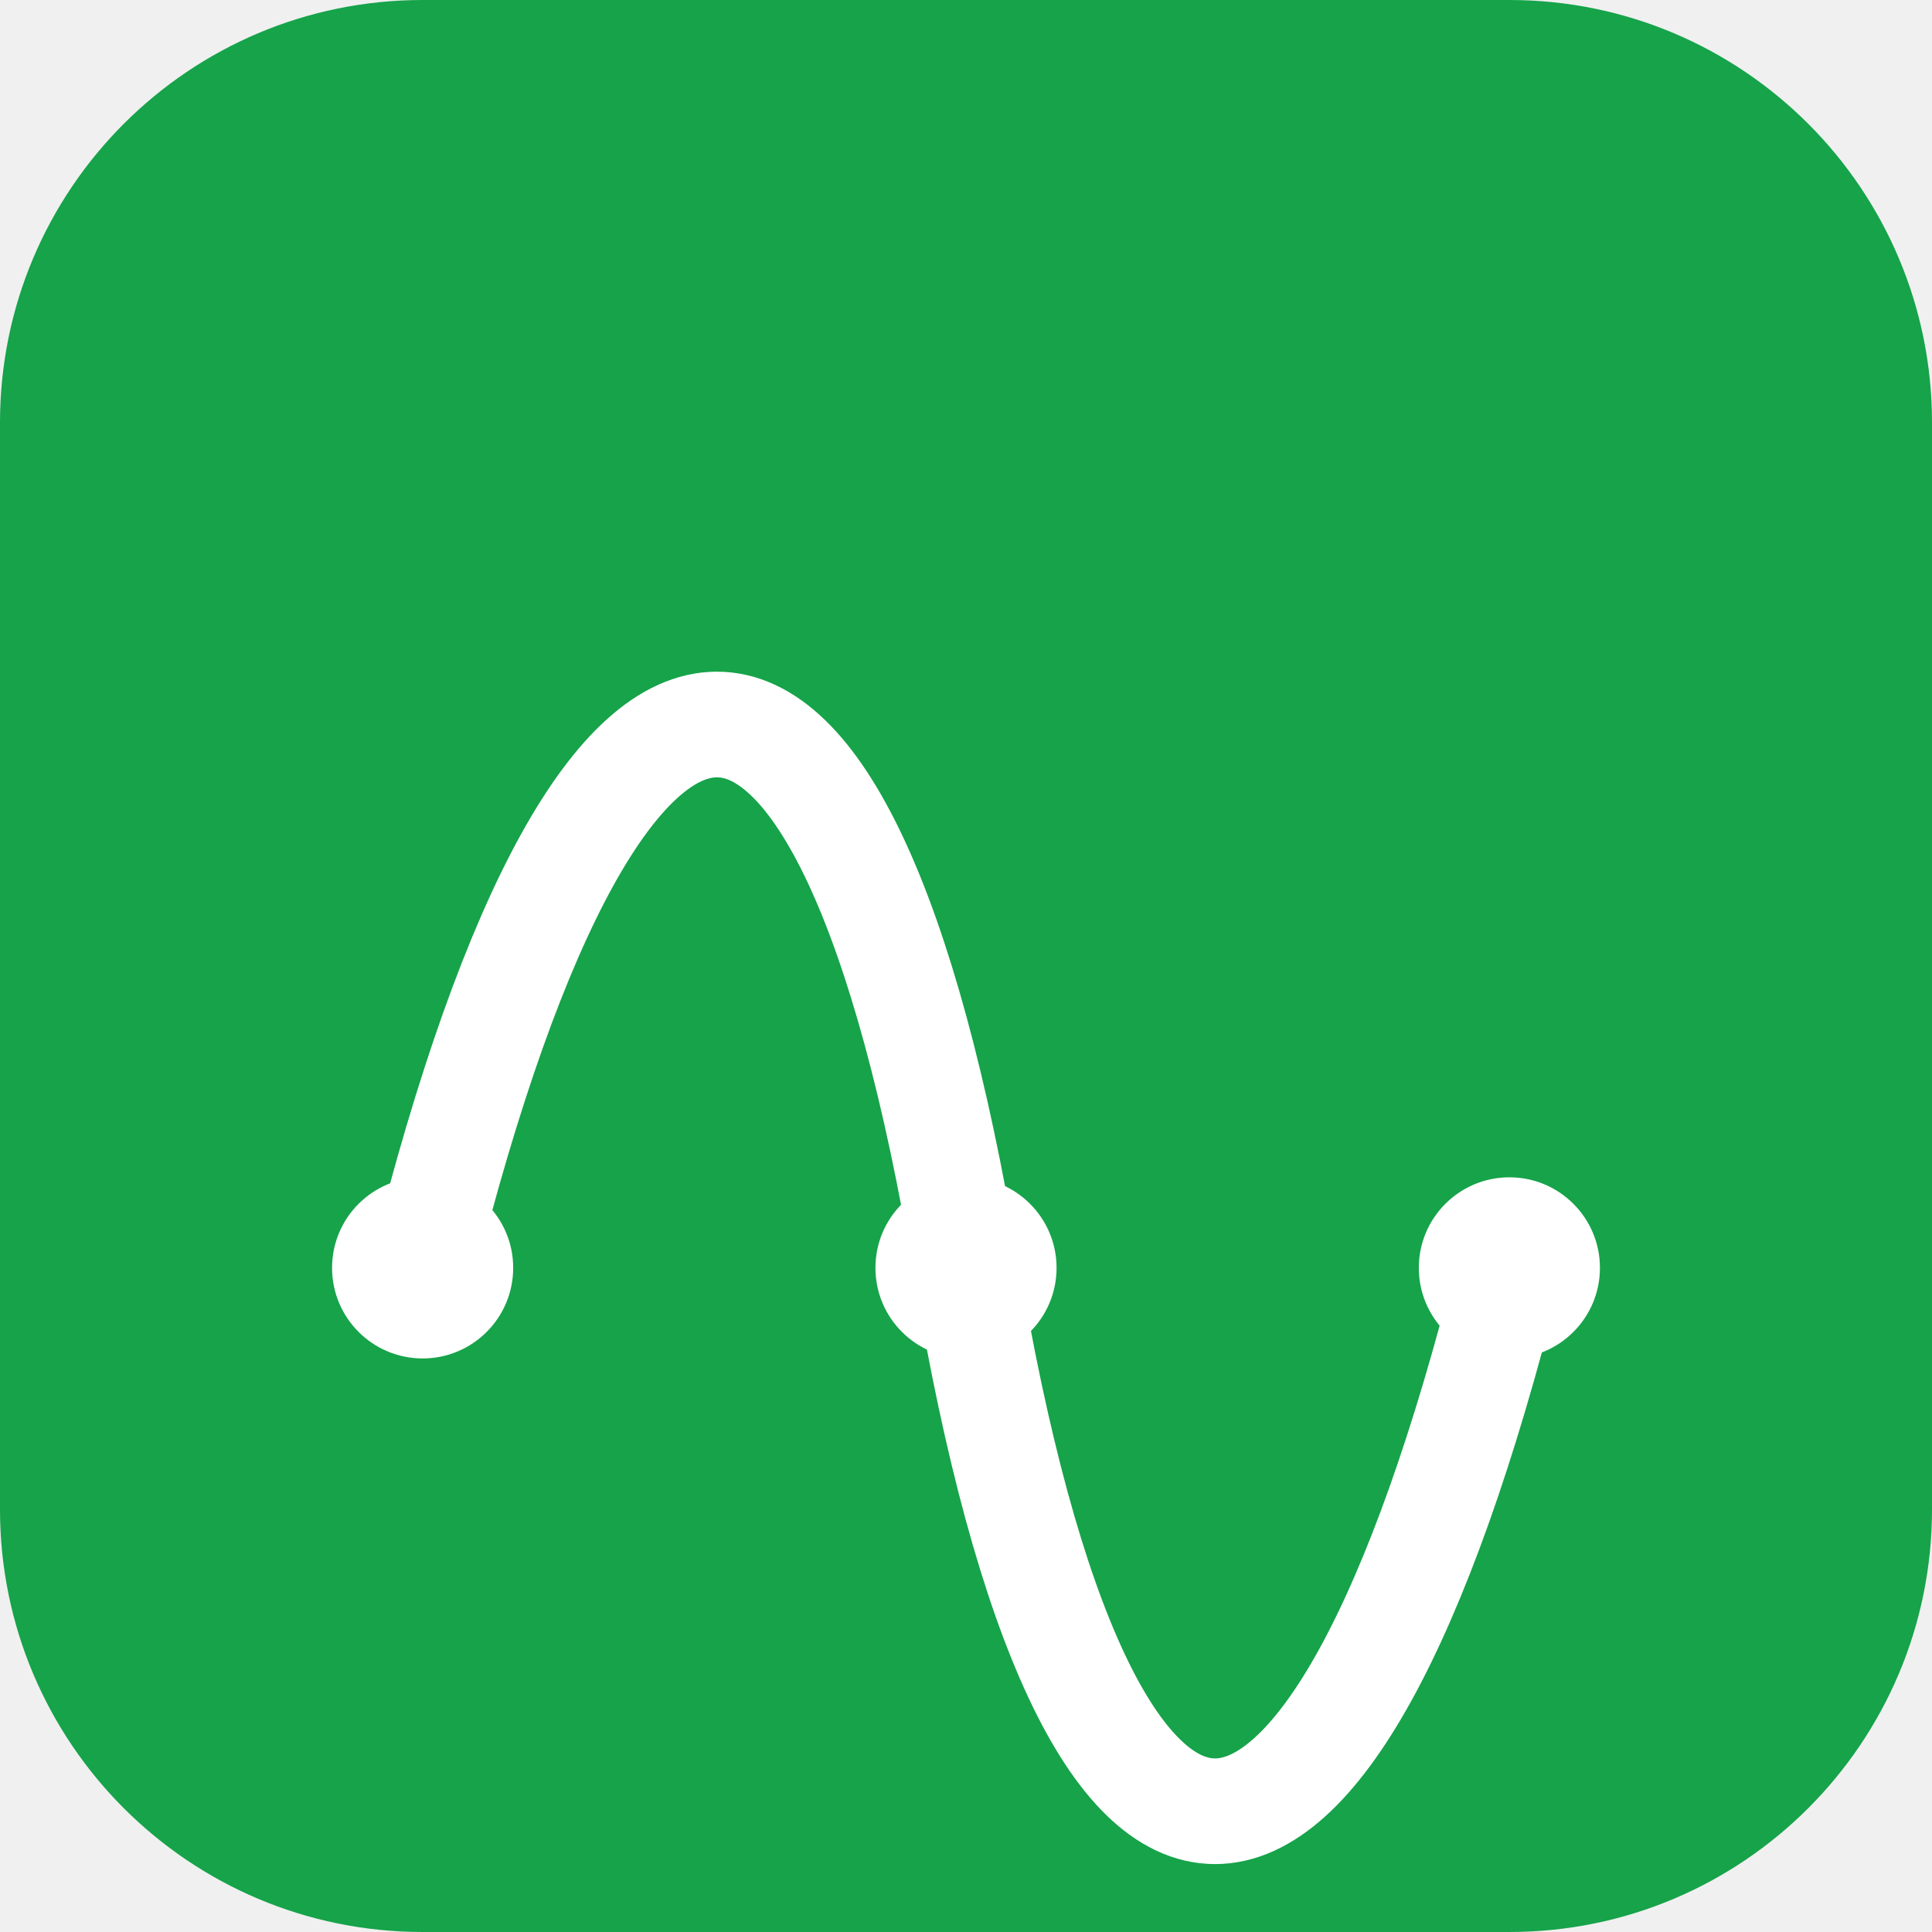
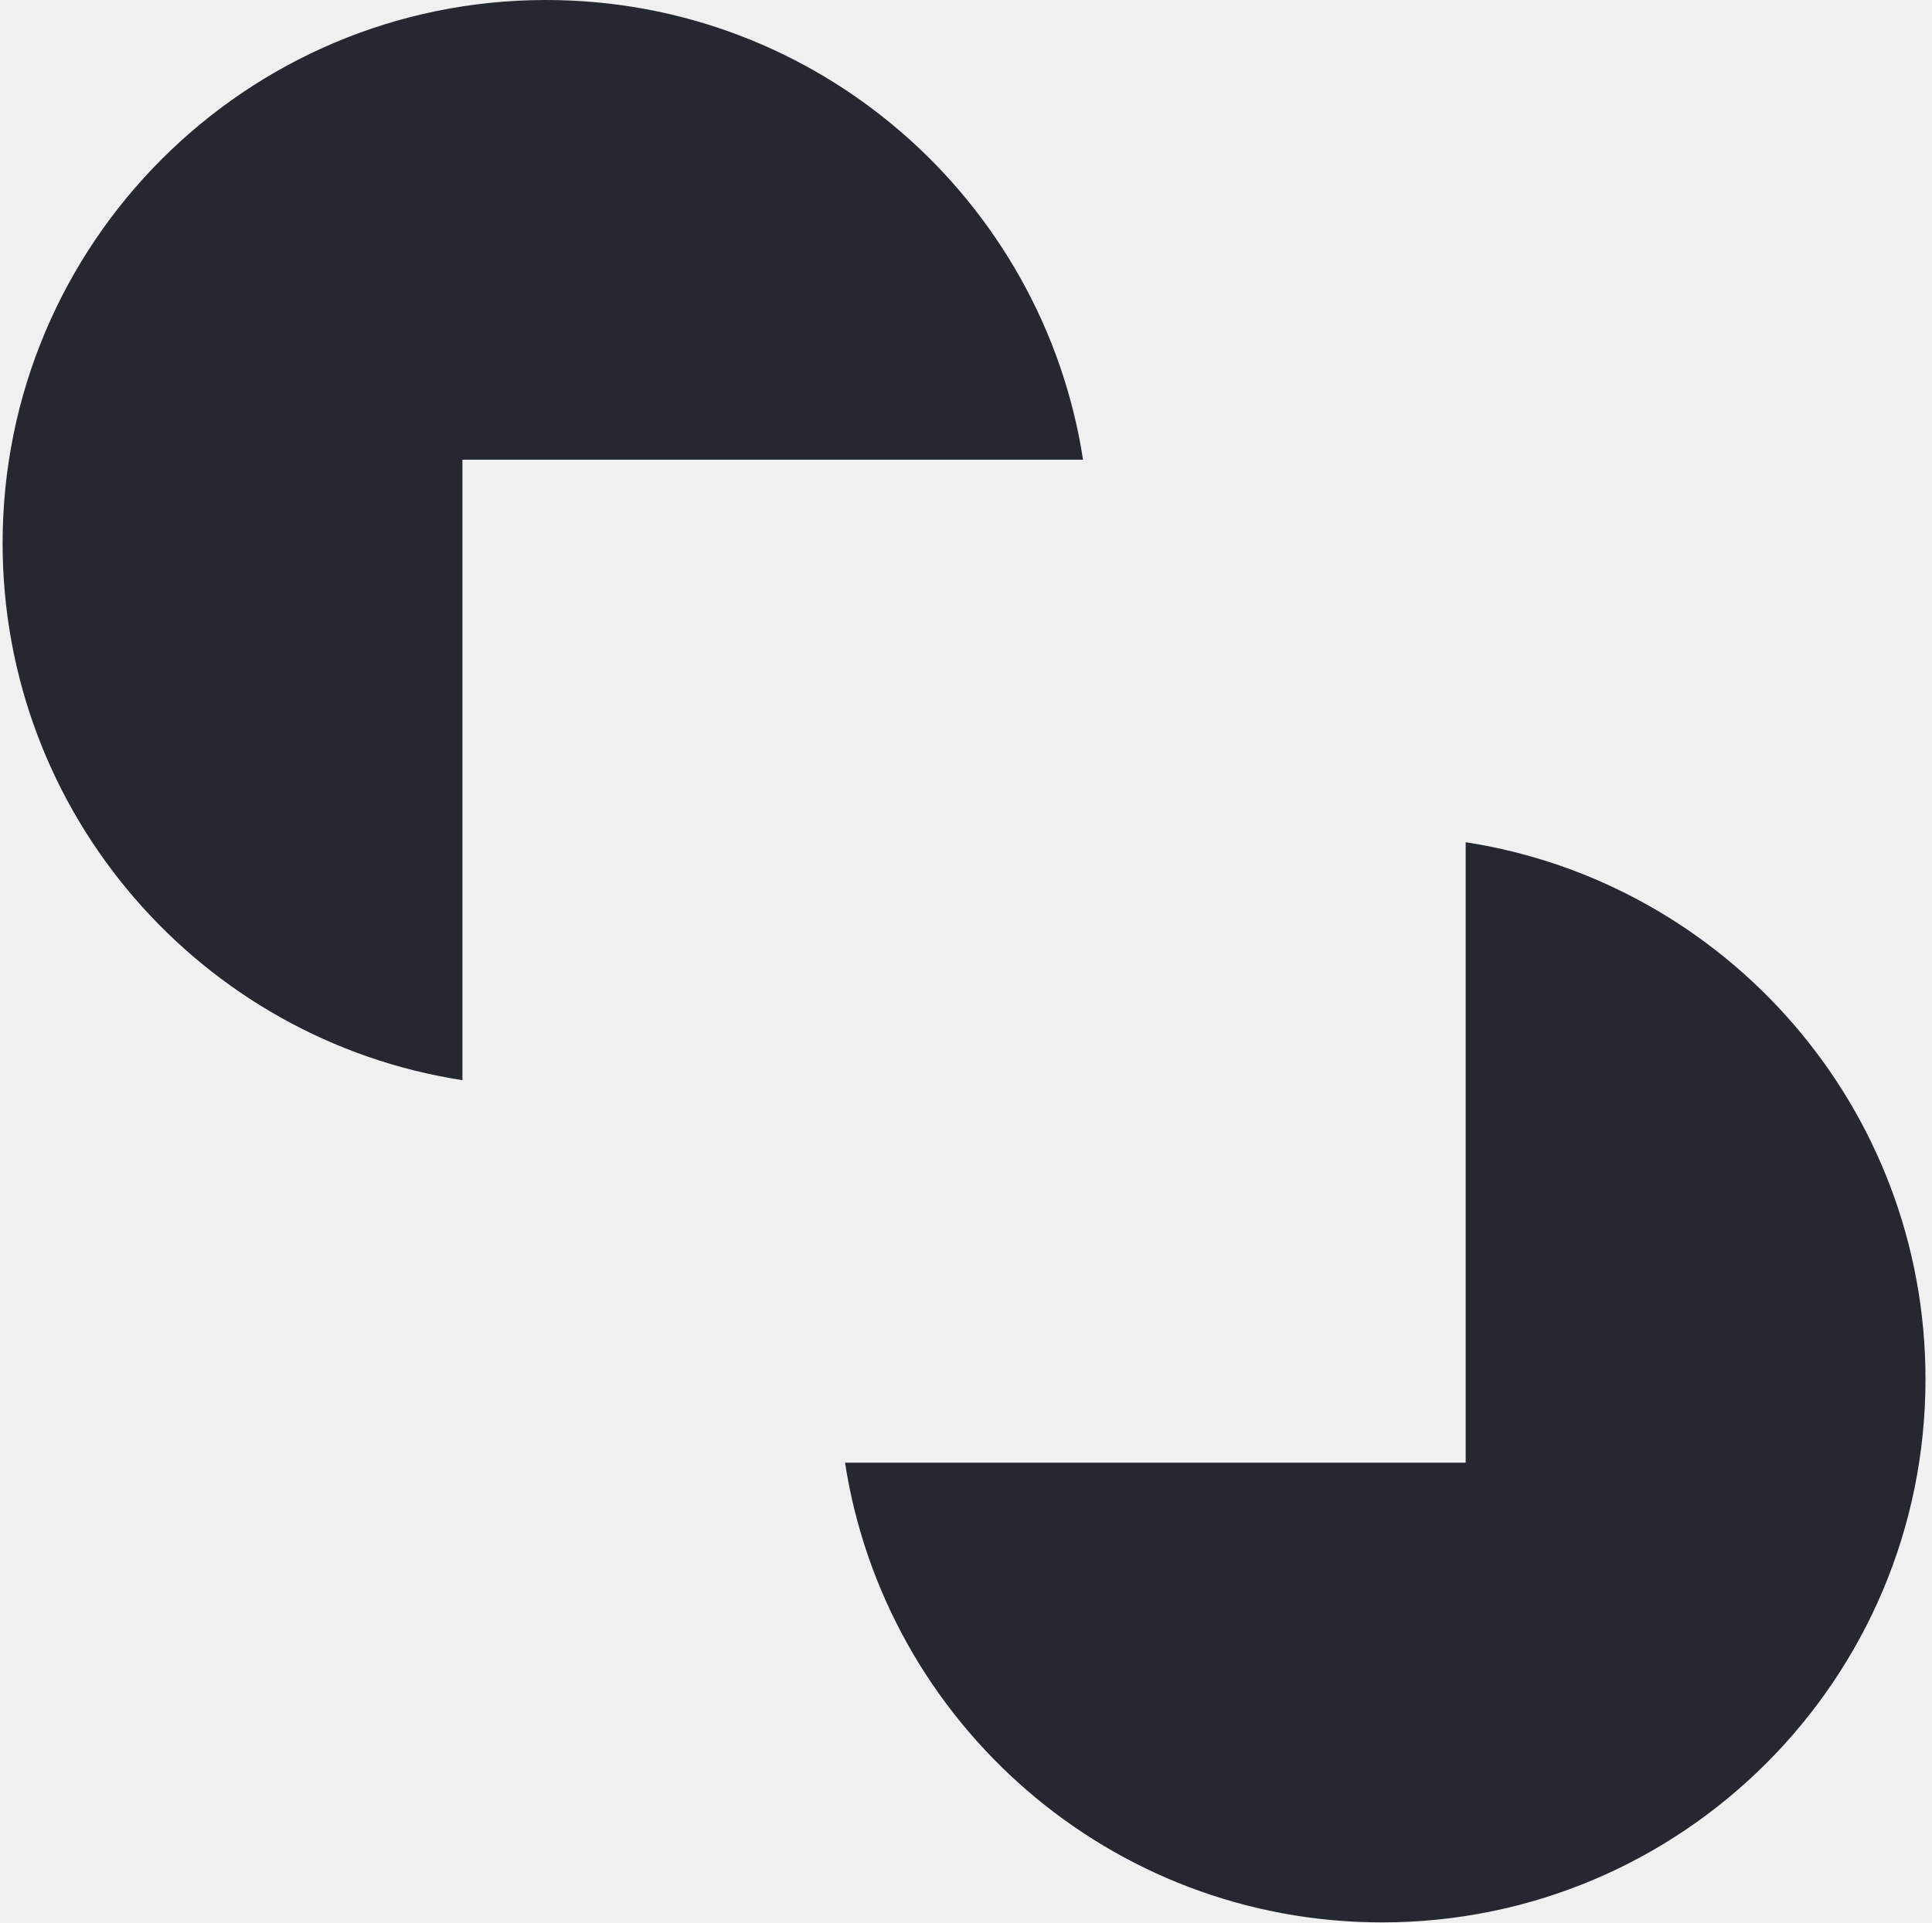
- <svg xmlns="http://www.w3.org/2000/svg" viewBox="0 0 64 64" role="img" aria-label="Synthesize Bio">
-   <rect width="64" height="64" rx="14" fill="#16A34A" />
-   <g fill="none" stroke="#FFFFFF" stroke-width="3.5" stroke-linecap="round">
-     <path d="M14 42 C 20 18, 28 18, 32 42 S 44 66, 50 42" />
-     <circle cx="14" cy="42" r="3" fill="#FFFFFF" stroke="none" />
-     <circle cx="32" cy="42" r="3" fill="#FFFFFF" stroke="none" />
-     <circle cx="50" cy="42" r="3" fill="#FFFFFF" stroke="none" />
+ <svg xmlns="http://www.w3.org/2000/svg" width="212" height="211" viewBox="0 0 212 211" fill="none">
+   <g clip-path="url(#SvgjsClipPath1024)">
+     <path d="M160.83 92.441C189.407 96.855 211.285 121.557 211.286 151.37C211.285 184.303 184.588 211 151.655 211C121.841 211 97.138 189.12 92.726 160.542H160.83V92.441ZM59.916 0C89.729 0 114.432 21.878 118.845 50.455H50.743V118.559C22.165 114.146 0.286 89.444 0.286 59.631C0.286 26.698 26.983 0 59.916 0Z" fill="#252830" />
  </g>
+   <defs>
+     <clipPath id="SvgjsClipPath1024">
+       <rect width="211" height="211" fill="white" transform="translate(0.285645)" />
+     </clipPath>
+   </defs>
+   <style>
+         @media (prefers-color-scheme: light) {
+             :root {
+                 filter: none;
+             }
+         }
+         @media (prefers-color-scheme: dark) {
+             :root {
+                 filter: invert(100%);
+             }
+         }
+     </style>
</svg>
